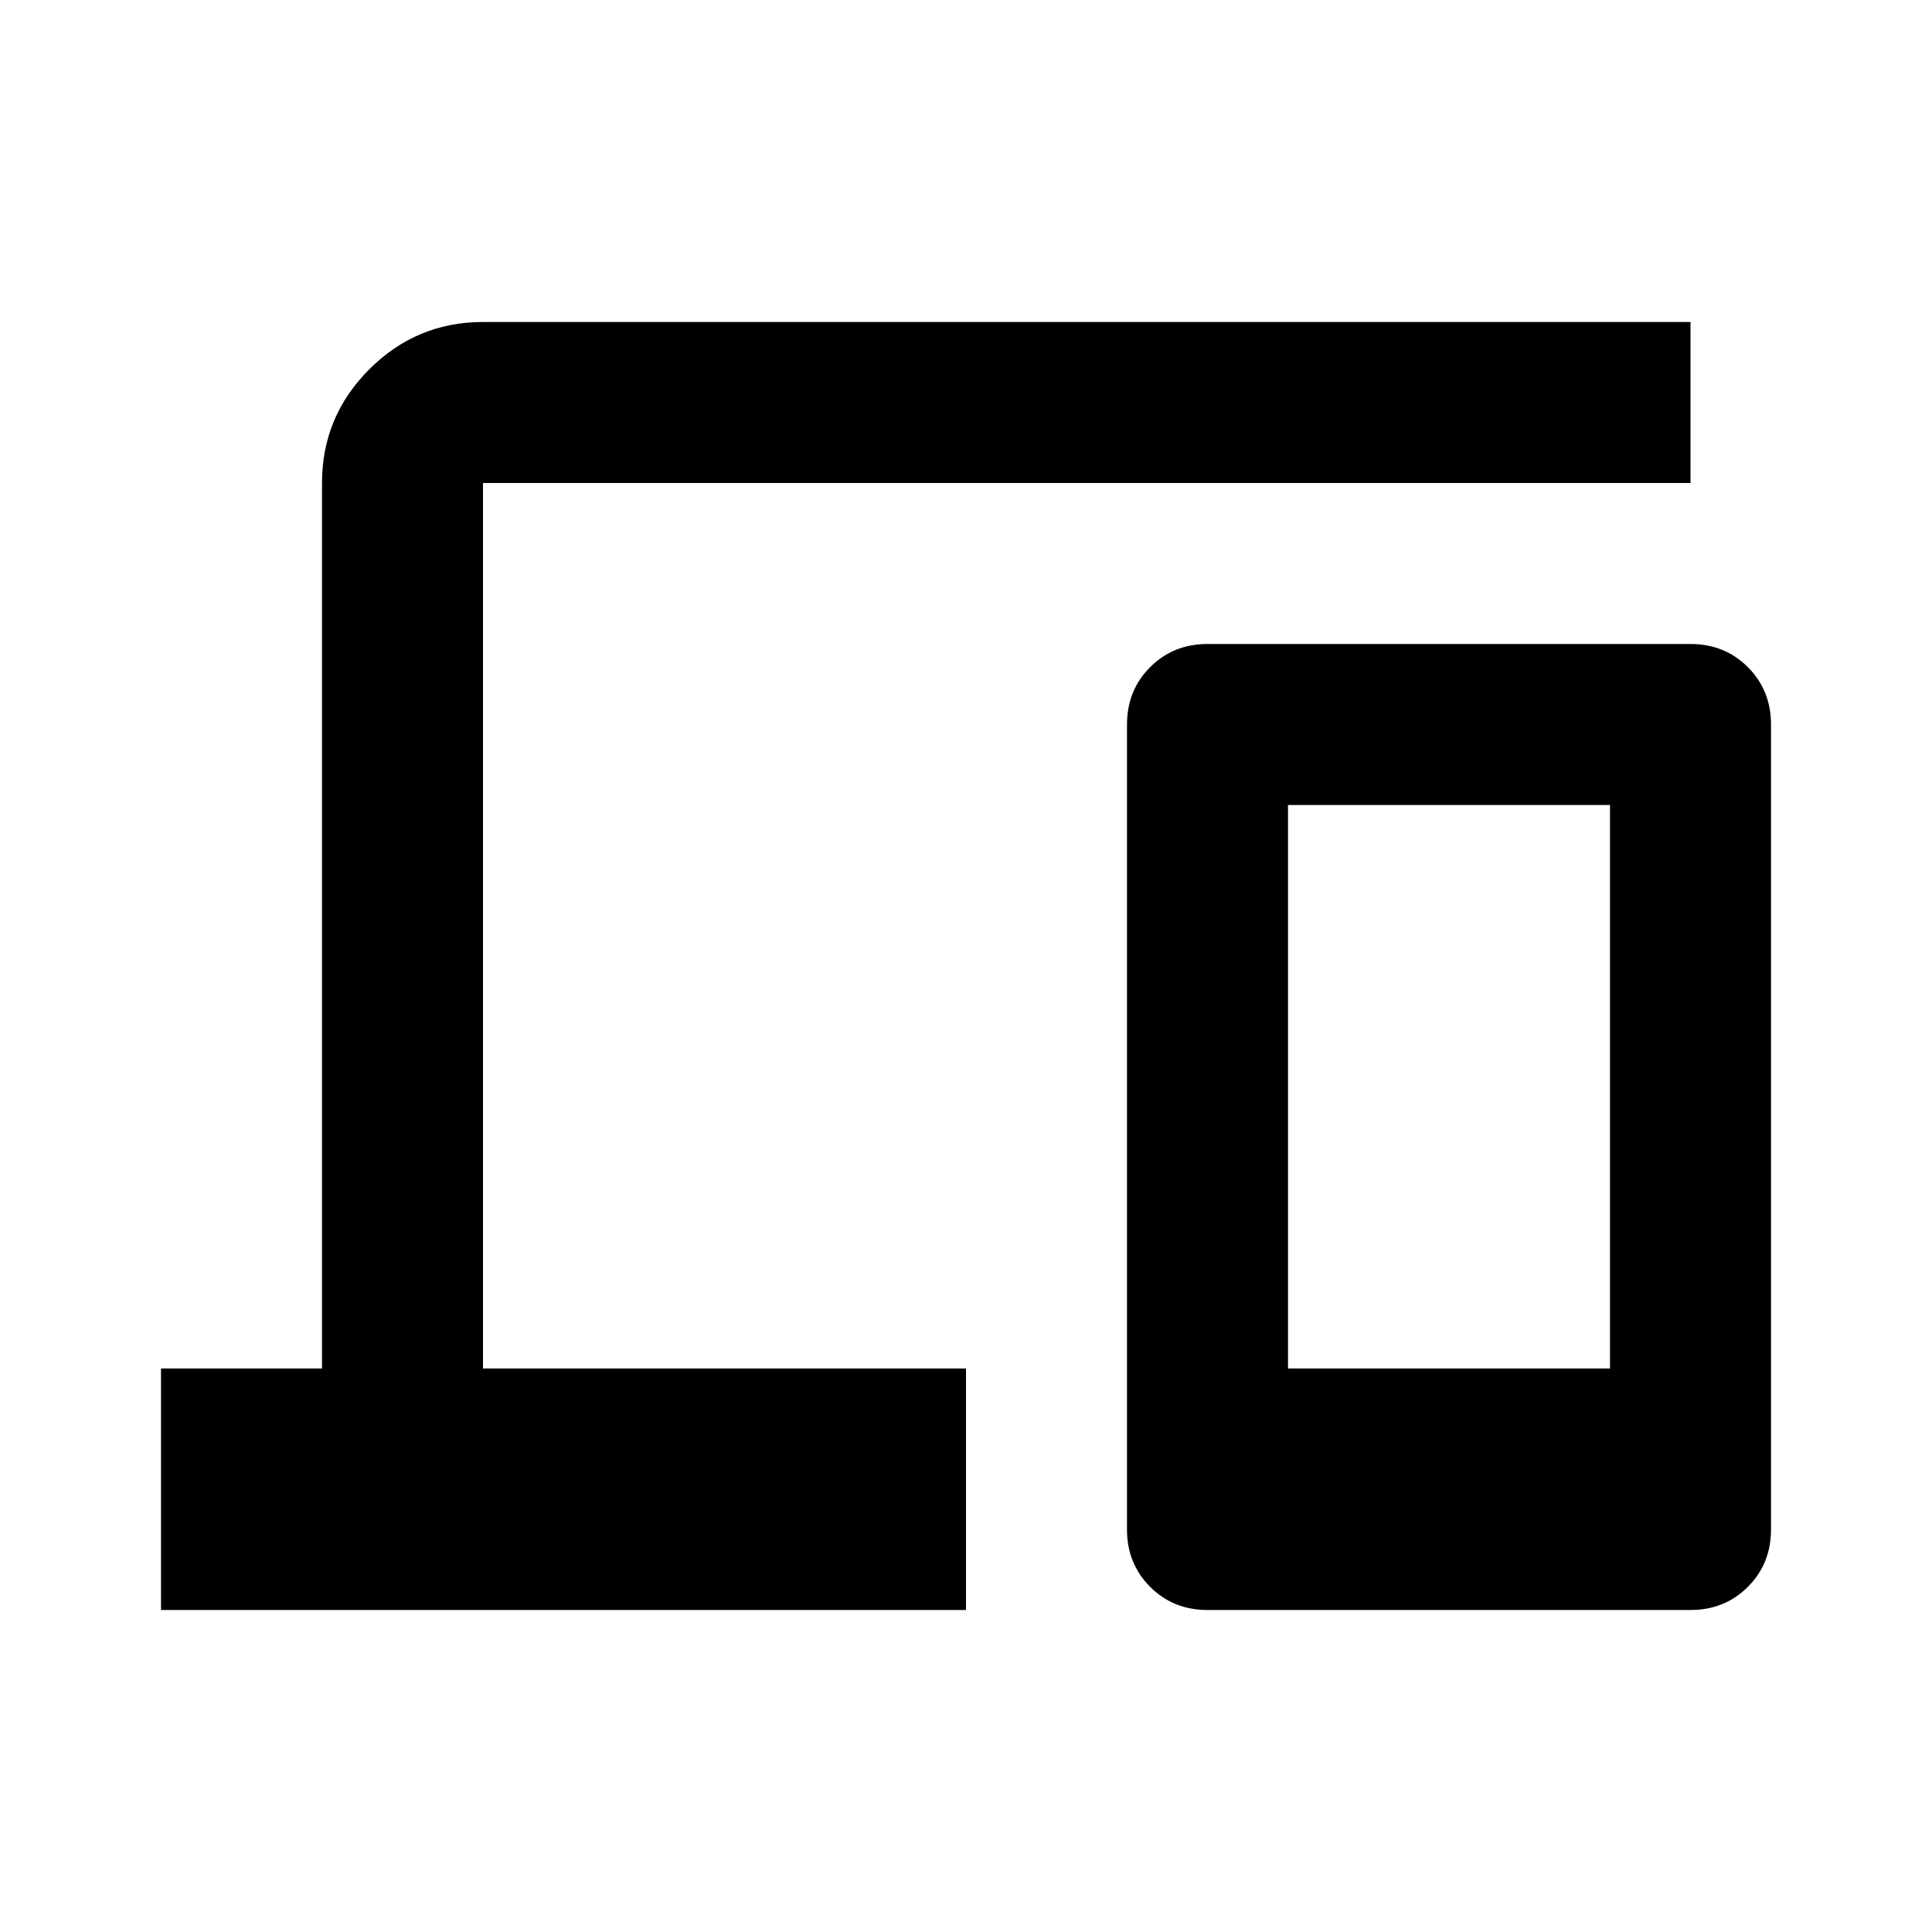
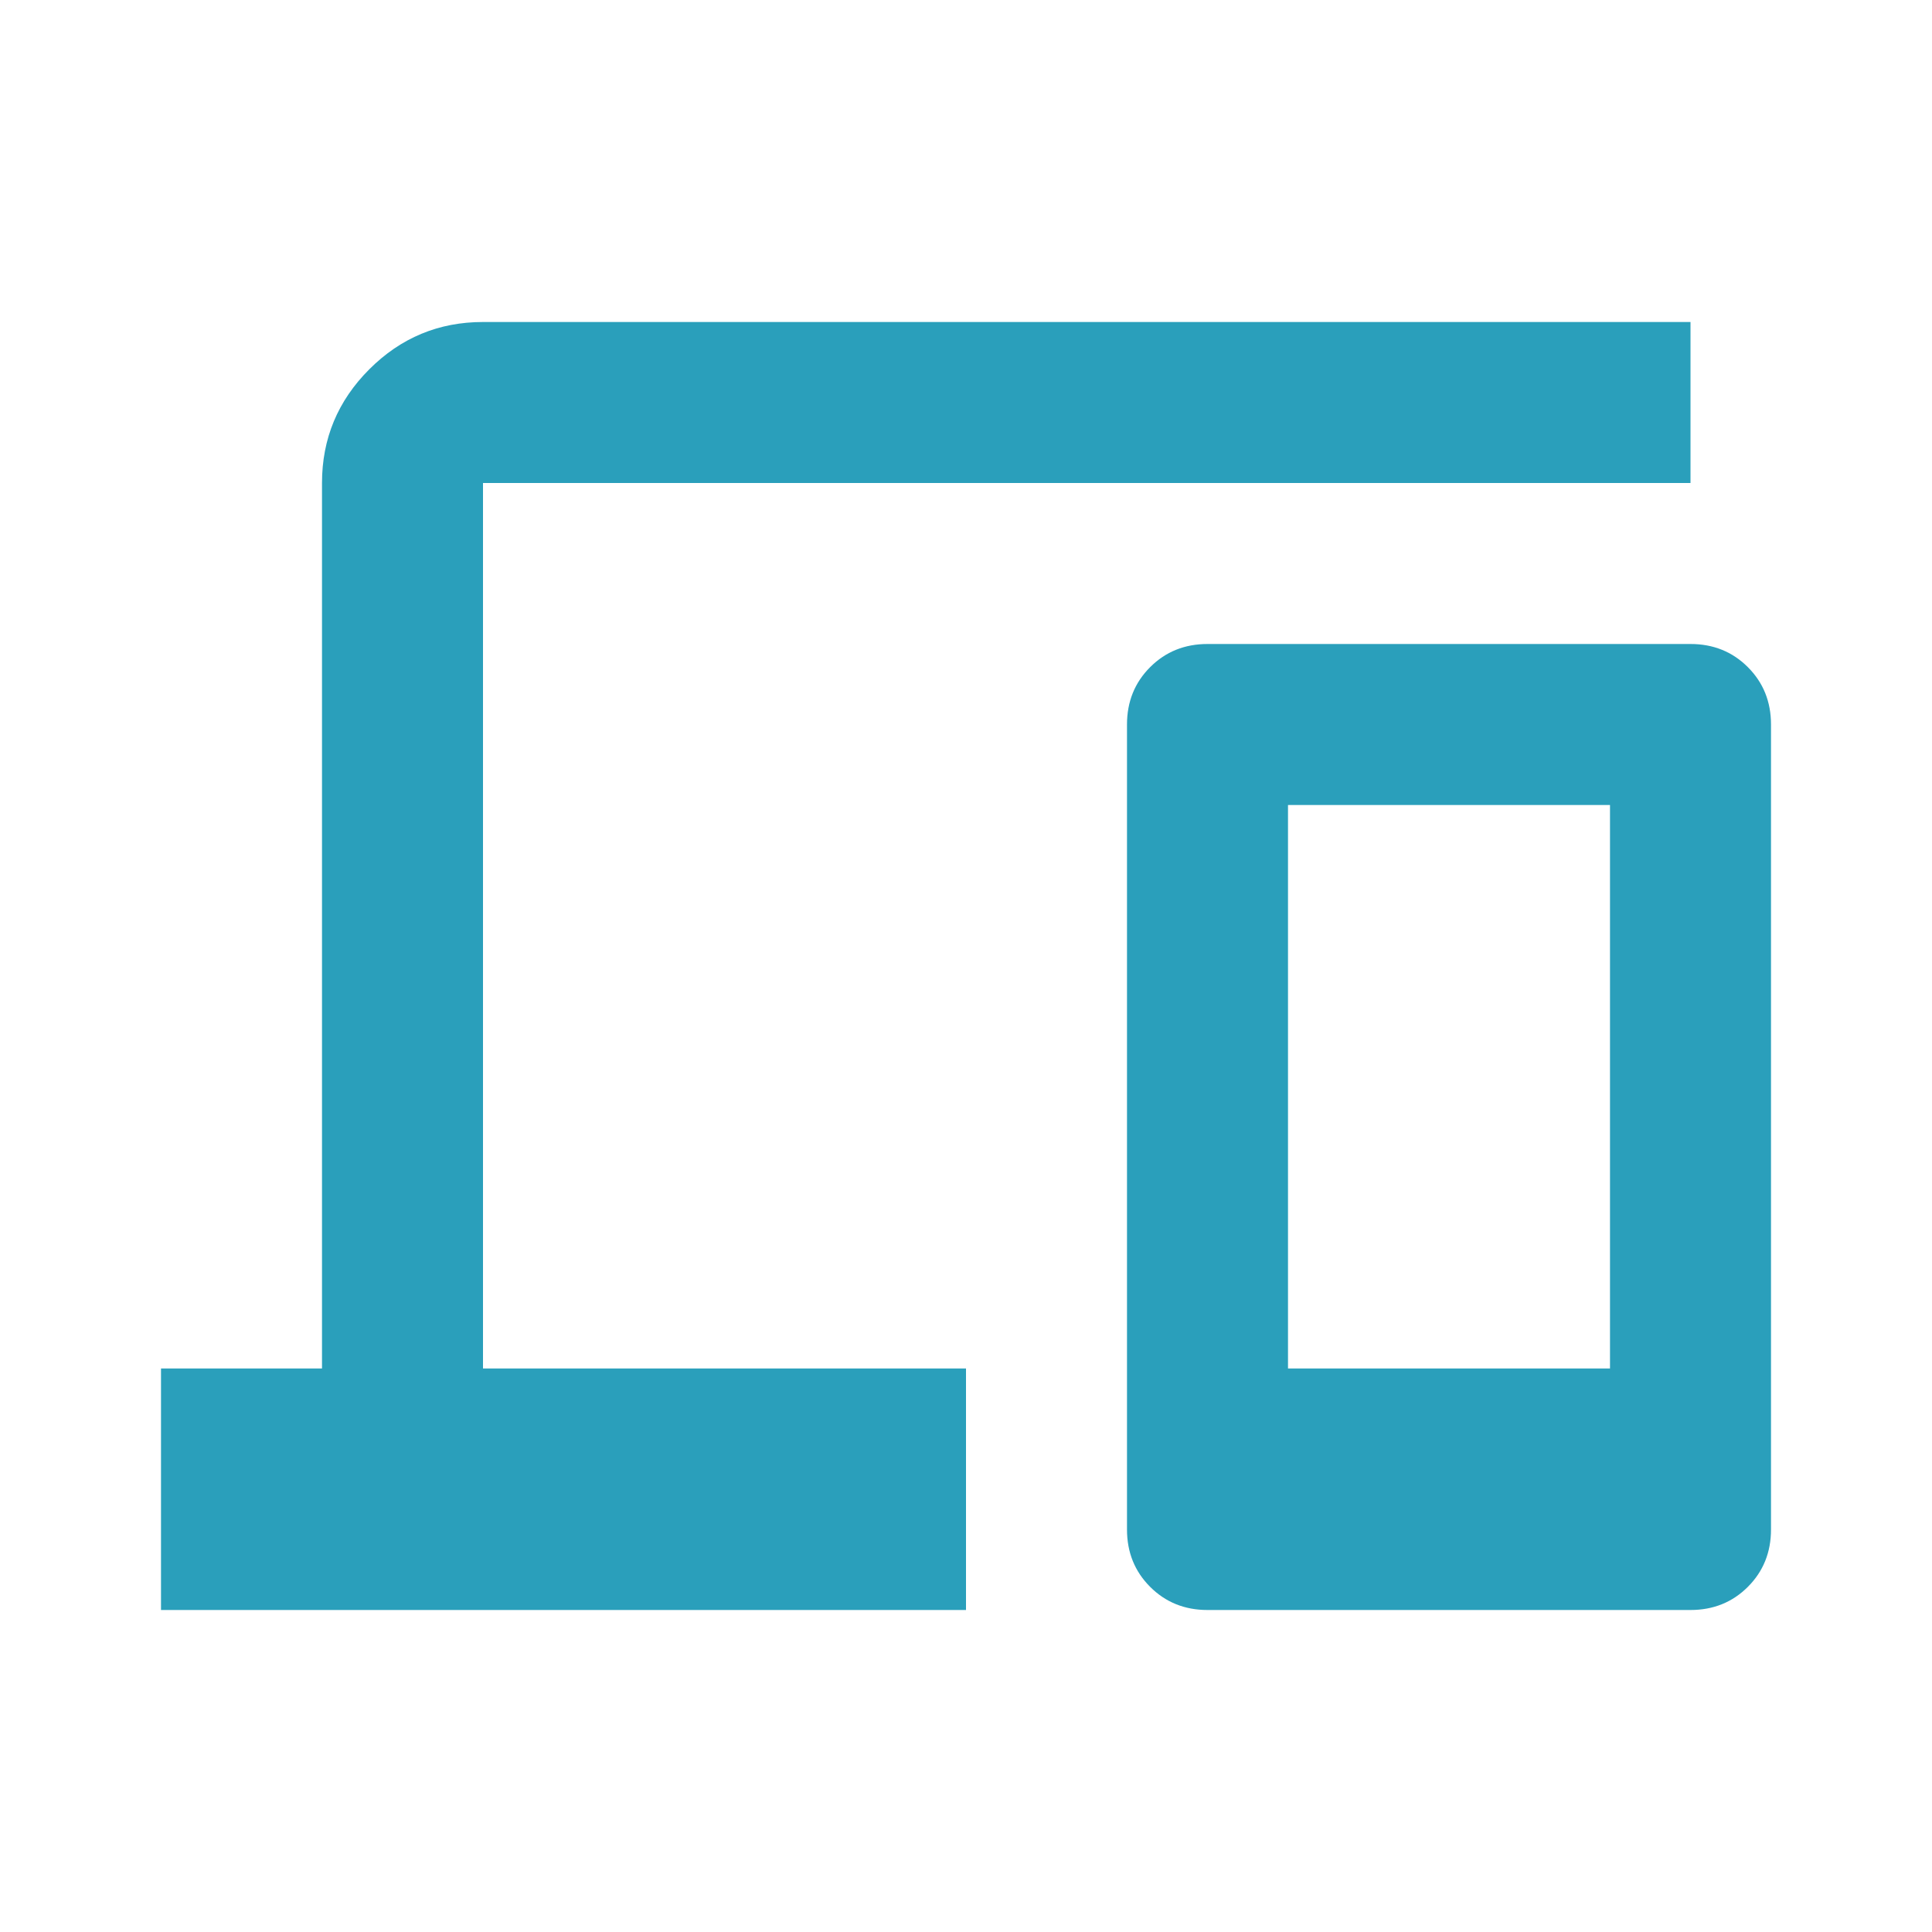
- <svg xmlns="http://www.w3.org/2000/svg" height="24px" viewBox="0 -960 960 960" width="24px" fill="#000000">
+ <svg xmlns="http://www.w3.org/2000/svg" height="24px" viewBox="0 -960 960 960" width="24px" style="fill:rgb(42, 159, 187)">
  <path d="M80-160v-120h80v-440q0-33 23.5-56.5T240-800h600v80H240v440h240v120H80Zm520 0q-17 0-28.5-11.5T560-200v-400q0-17 11.5-28.5T600-640h240q17 0 28.5 11.5T880-600v400q0 17-11.5 28.5T840-160H600Zm40-120h160v-280H640v280Zm0 0h160-160Z" />
</svg>
